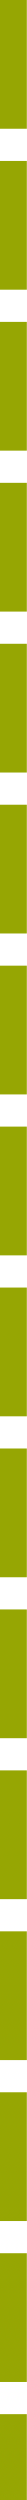
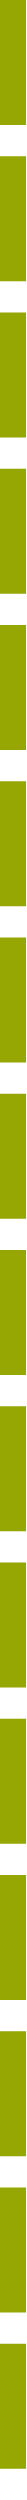
- <svg xmlns="http://www.w3.org/2000/svg" width="10" height="932" viewBox="0 0 10 932" fill="none">
+ <svg xmlns="http://www.w3.org/2000/svg" width="10" height="960" viewBox="0 0 10 960" fill="none">
  <rect width="10" height="48" fill="#96A603" />
  <rect y="60" width="10" height="48" fill="#96A603" />
  <rect y="120" width="10" height="48" fill="#96A603" />
  <rect y="180" width="10" height="48" fill="#96A603" />
  <rect y="240" width="10" height="48" fill="#96A603" />
  <rect y="300" width="10" height="48" fill="#96A603" />
  <rect y="360" width="10" height="48" fill="#96A603" />
  <rect y="420" width="10" height="48" fill="#96A603" />
  <rect y="480" width="10" height="48" fill="#96A603" />
  <rect y="540" width="10" height="48" fill="#96A603" />
  <rect y="600" width="10" height="48" fill="#96A603" />
  <rect y="660" width="10" height="48" fill="#96A603" />
  <rect y="720" width="10" height="48" fill="#96A603" />
  <rect y="780" width="10" height="48" fill="#96A603" />
  <rect y="840" width="10" height="48" fill="#96A603" />
  <rect y="900" width="10" height="48" fill="#96A603" />
</svg>
